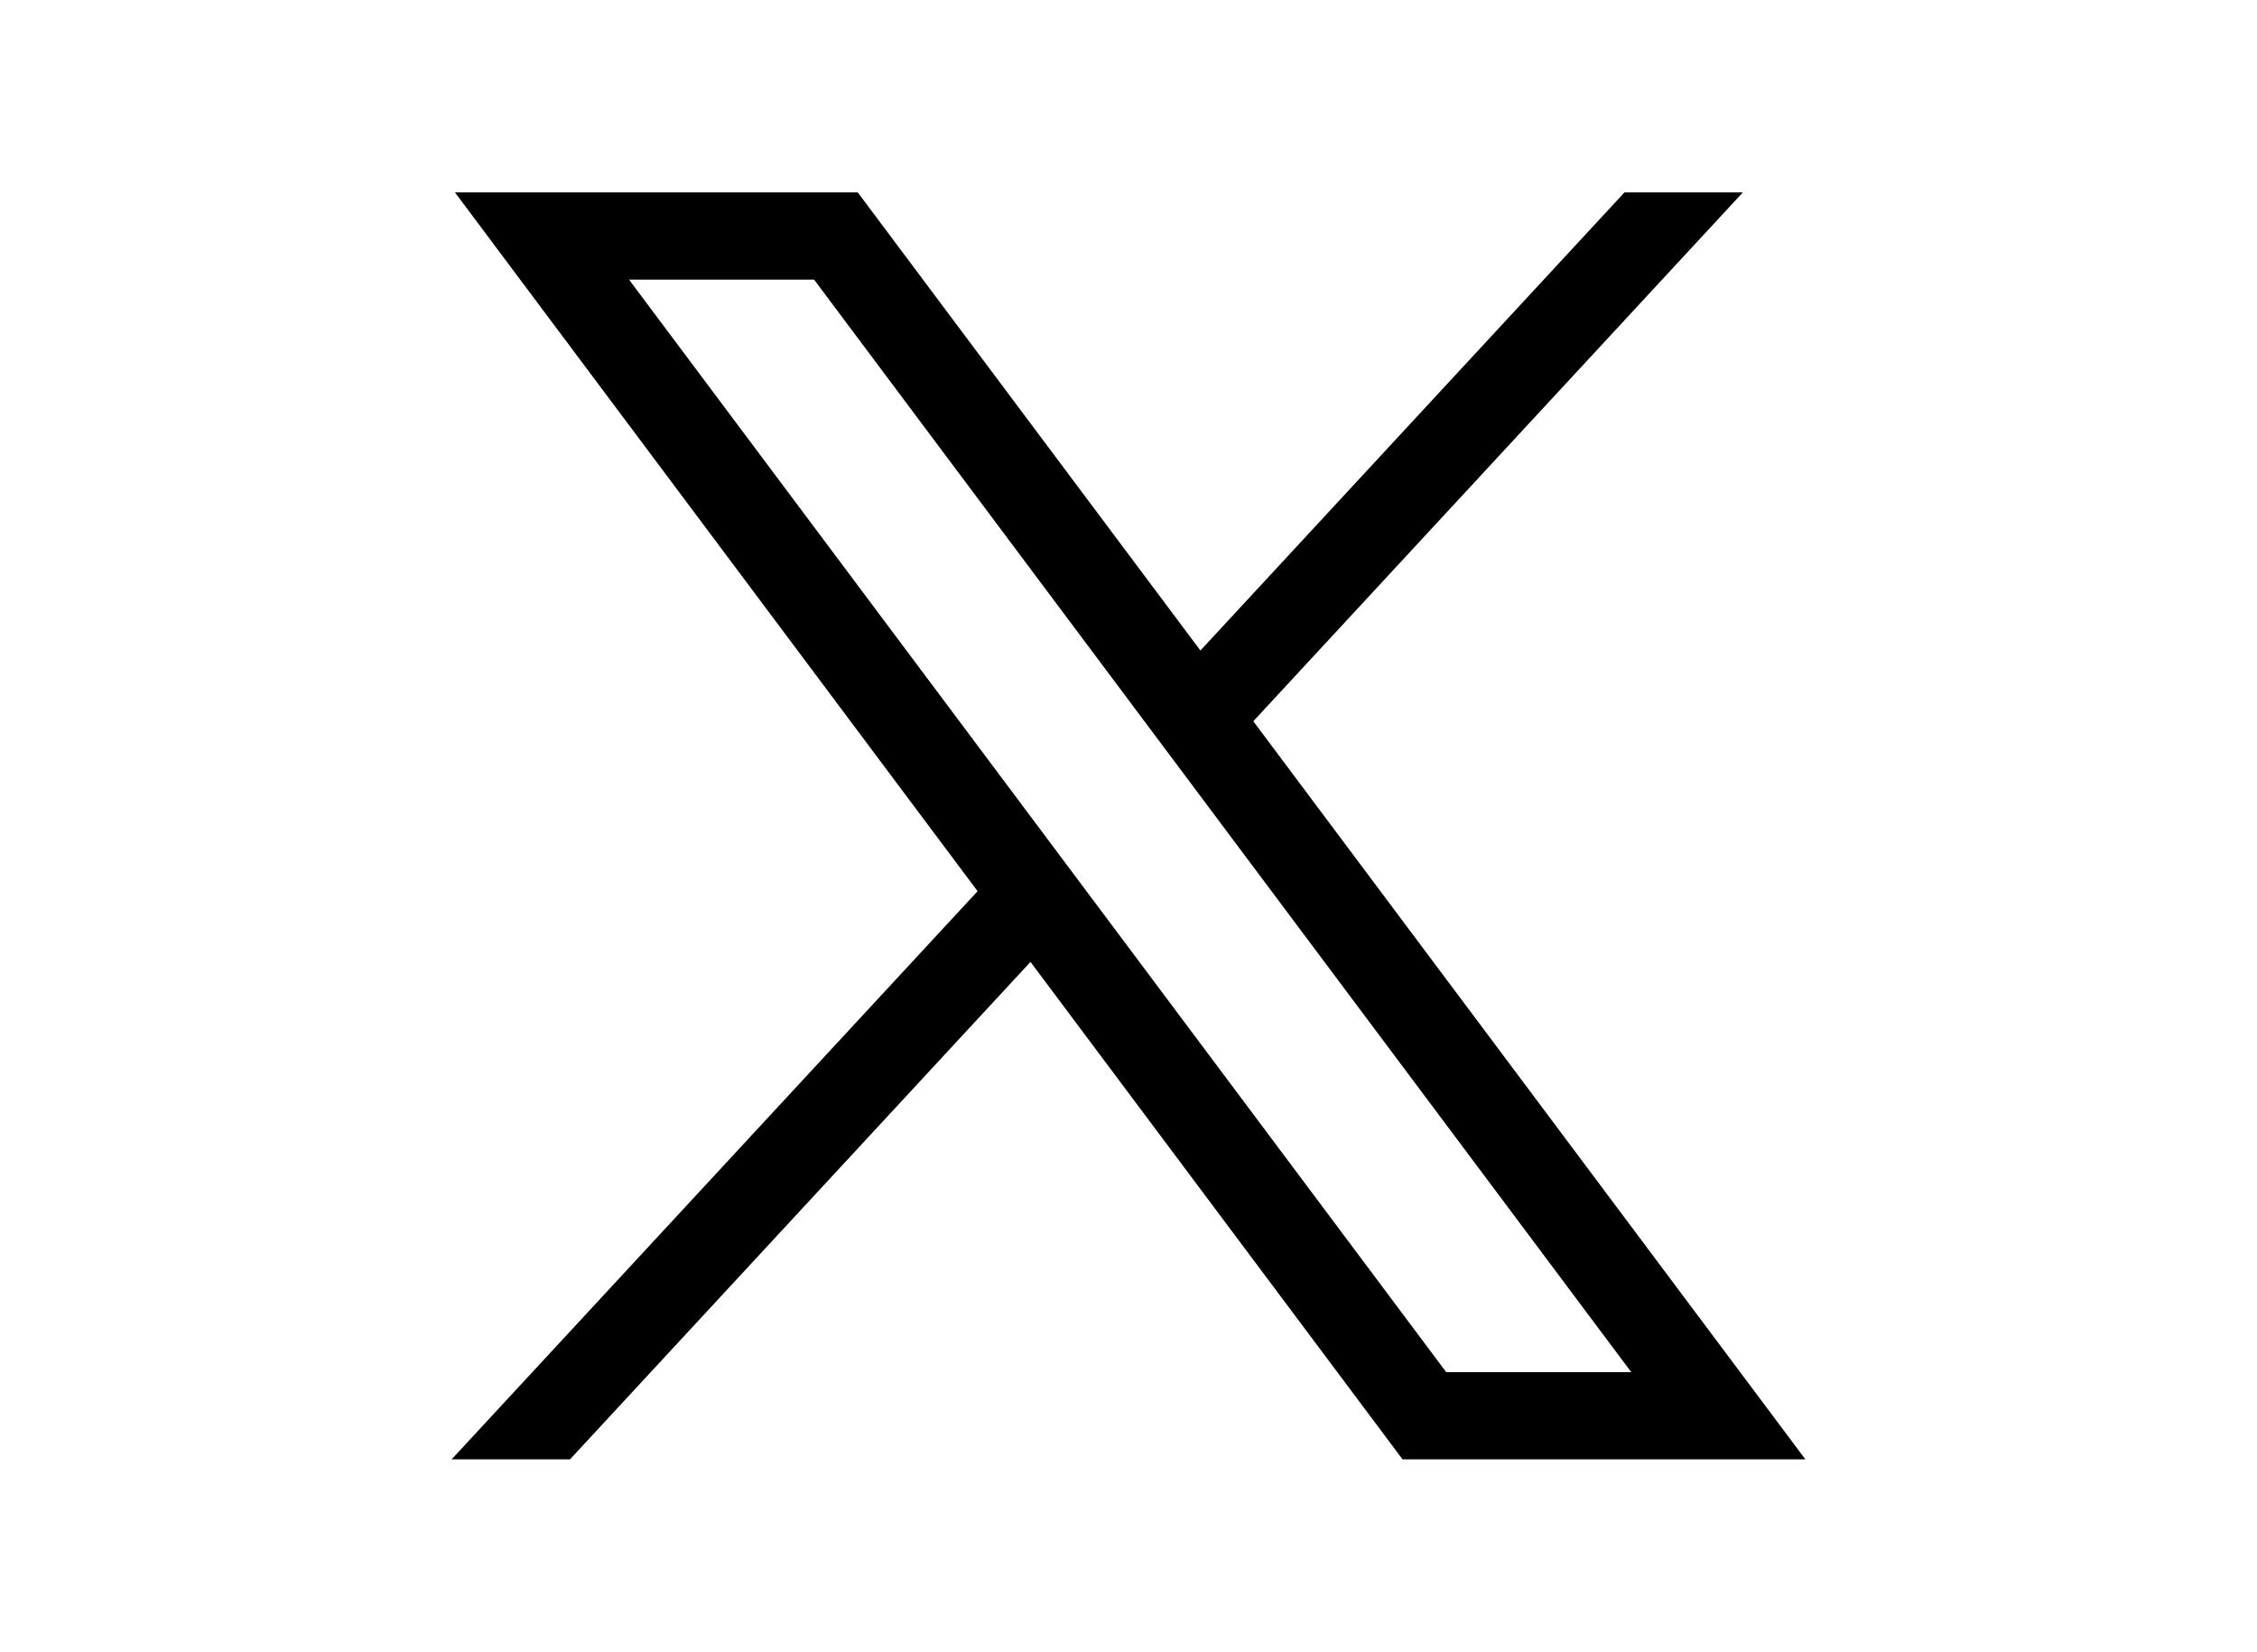
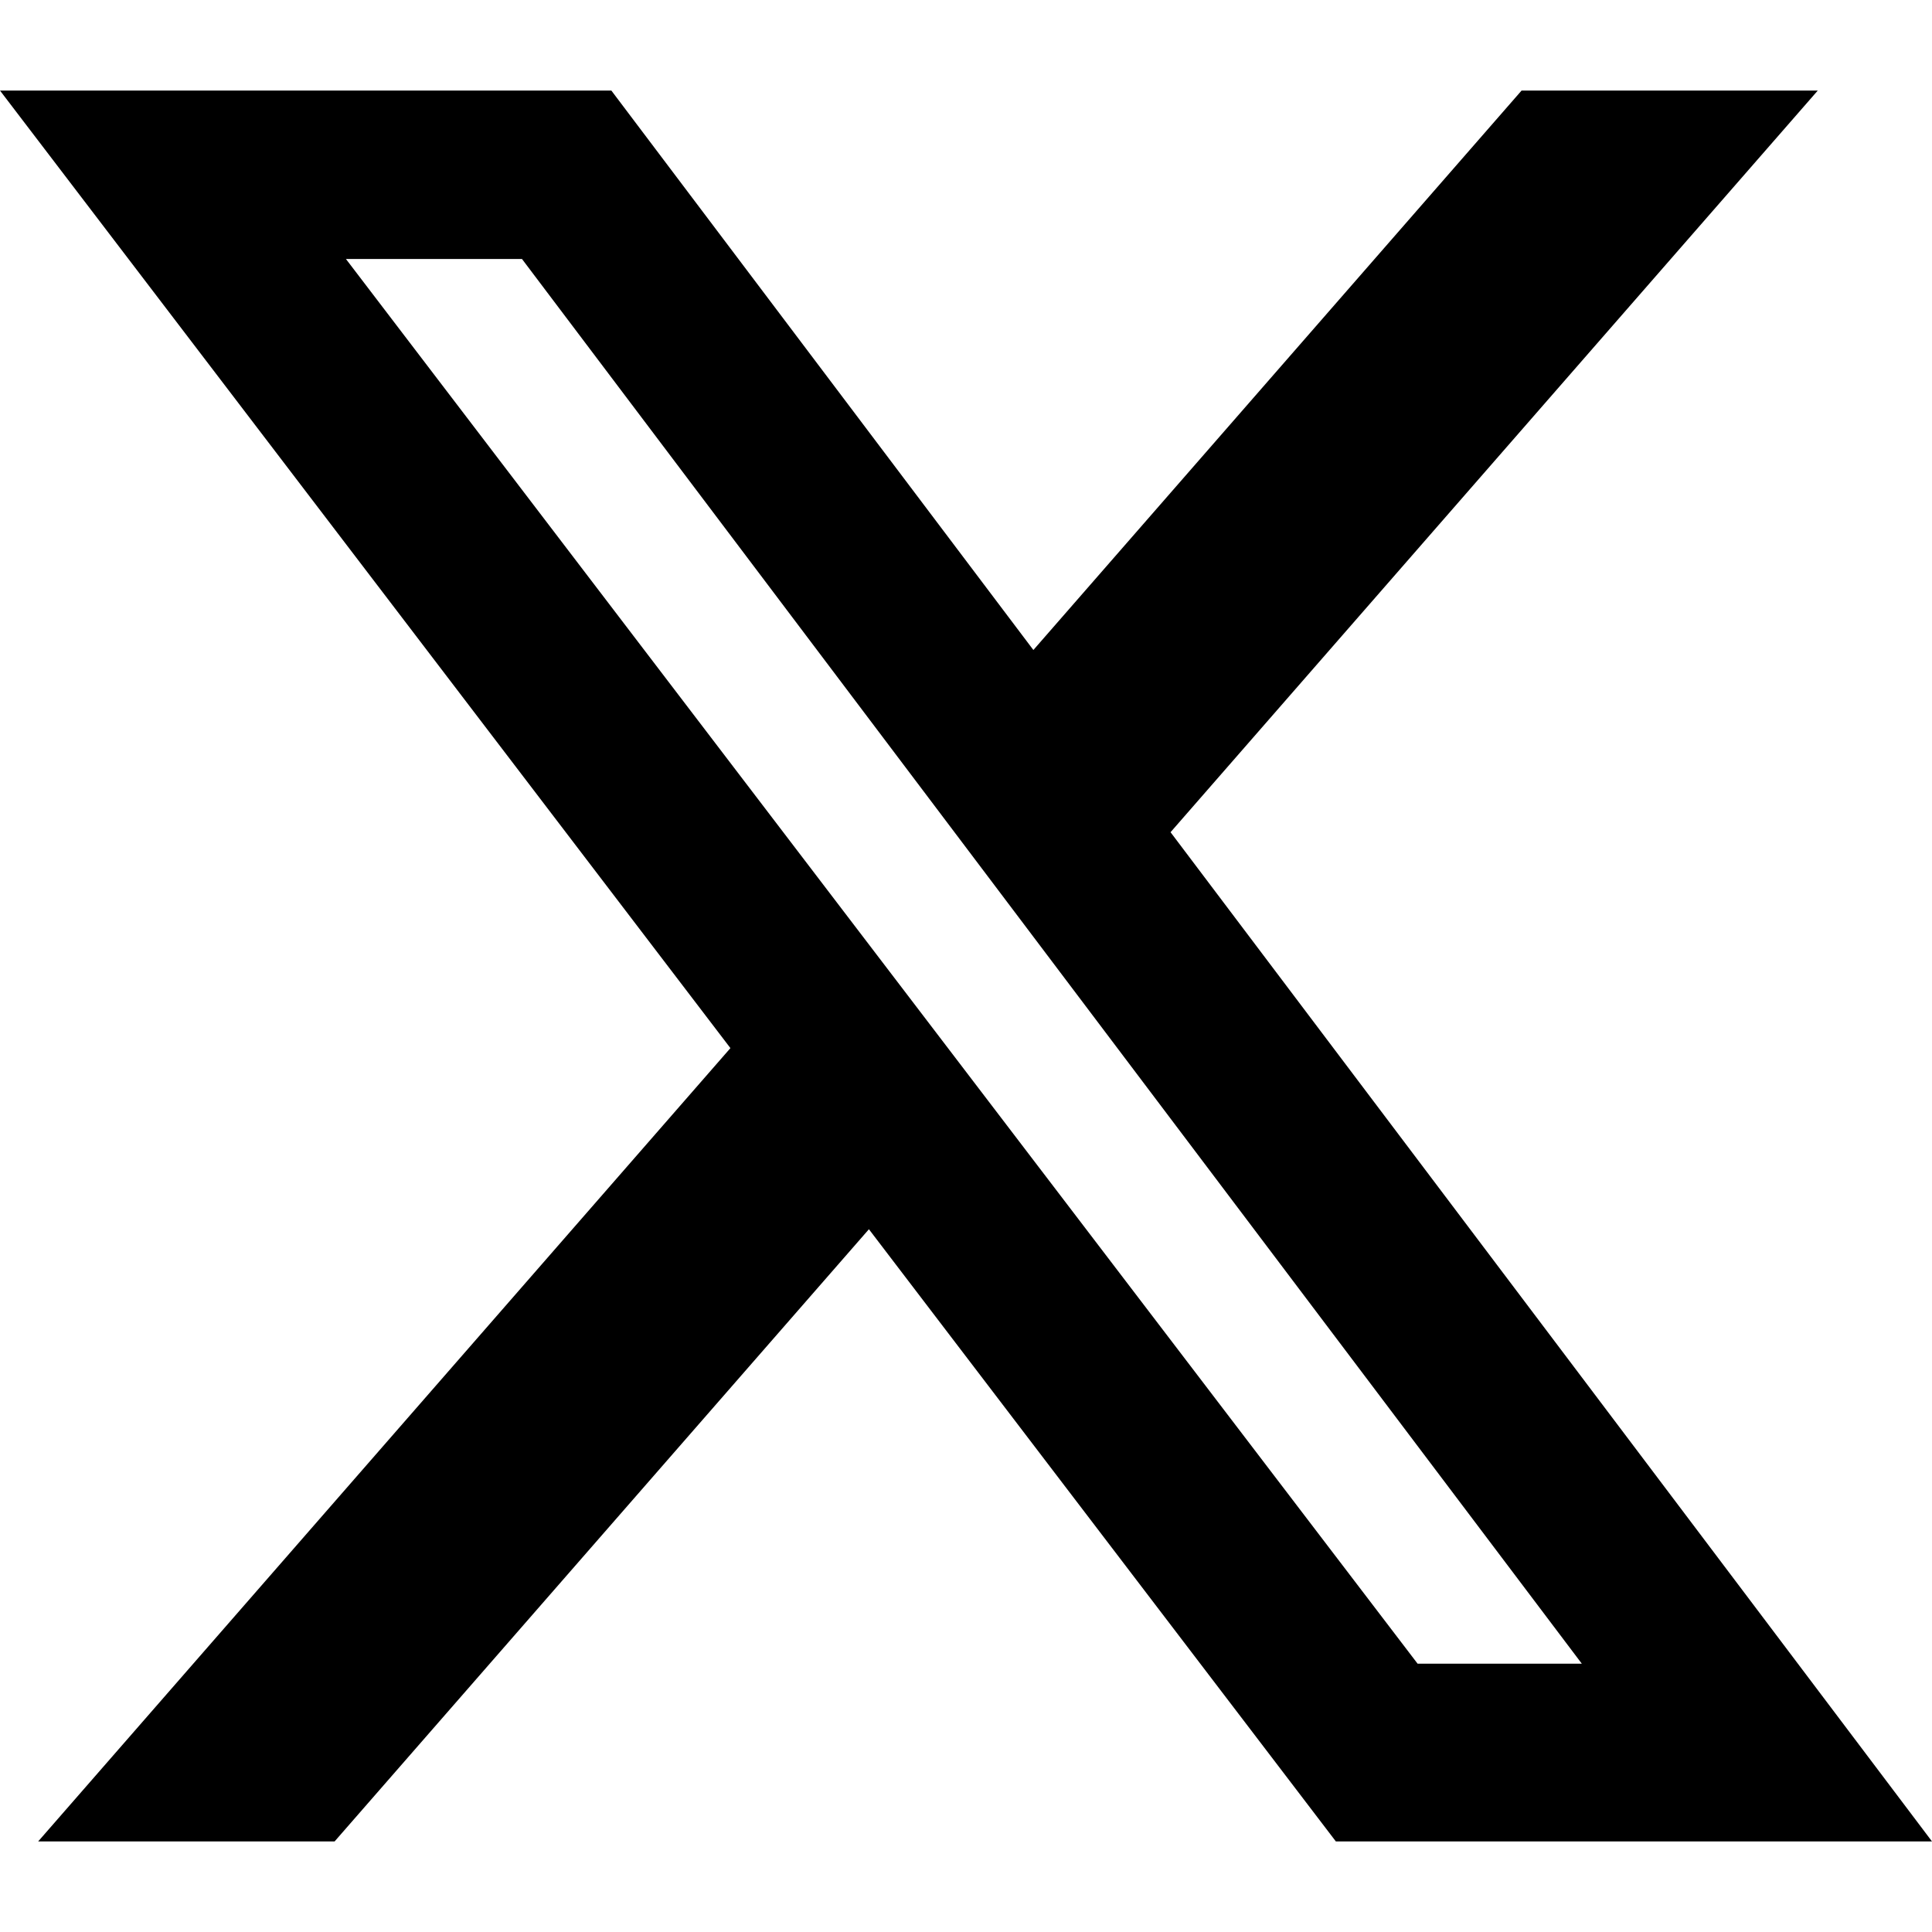
- <svg xmlns="http://www.w3.org/2000/svg" version="1.1" id="svg5" x="0px" y="0px" viewBox="0 0 1668.56 1221.19" style="enable-background:new 0 0 1668.56 1221.19;" xml:space="preserve">
-   <g id="layer1" transform="translate(52.39009,-25.0586)">
-     <path id="path1009" d="M283.94,167.31l386.39,516.64L281.5,1104h87.51l340.42-367.76L984.48,1104h297.8L874.15,558.3l361.92-390.99   h-87.51l-313.51,338.7l-253.31-338.7H283.94z M412.63,231.77h136.81l604.13,807.76h-136.81L412.63,231.77z" />
-   </g>
+ <svg xmlns="http://www.w3.org/2000/svg" fill="currentColor" class="bi bi-twitter-x" viewBox="0 0 16 16">
+   <path d="M12.6.75h2.454l-5.36 6.142L16 15.25h-4.937l-3.867-5.07-4.425 5.07H.316l5.733-6.57L0 .75h5.063l3.495 4.633L12.601.75Zm-.86 13.028h1.36L4.323 2.145H2.865z" />
</svg>
